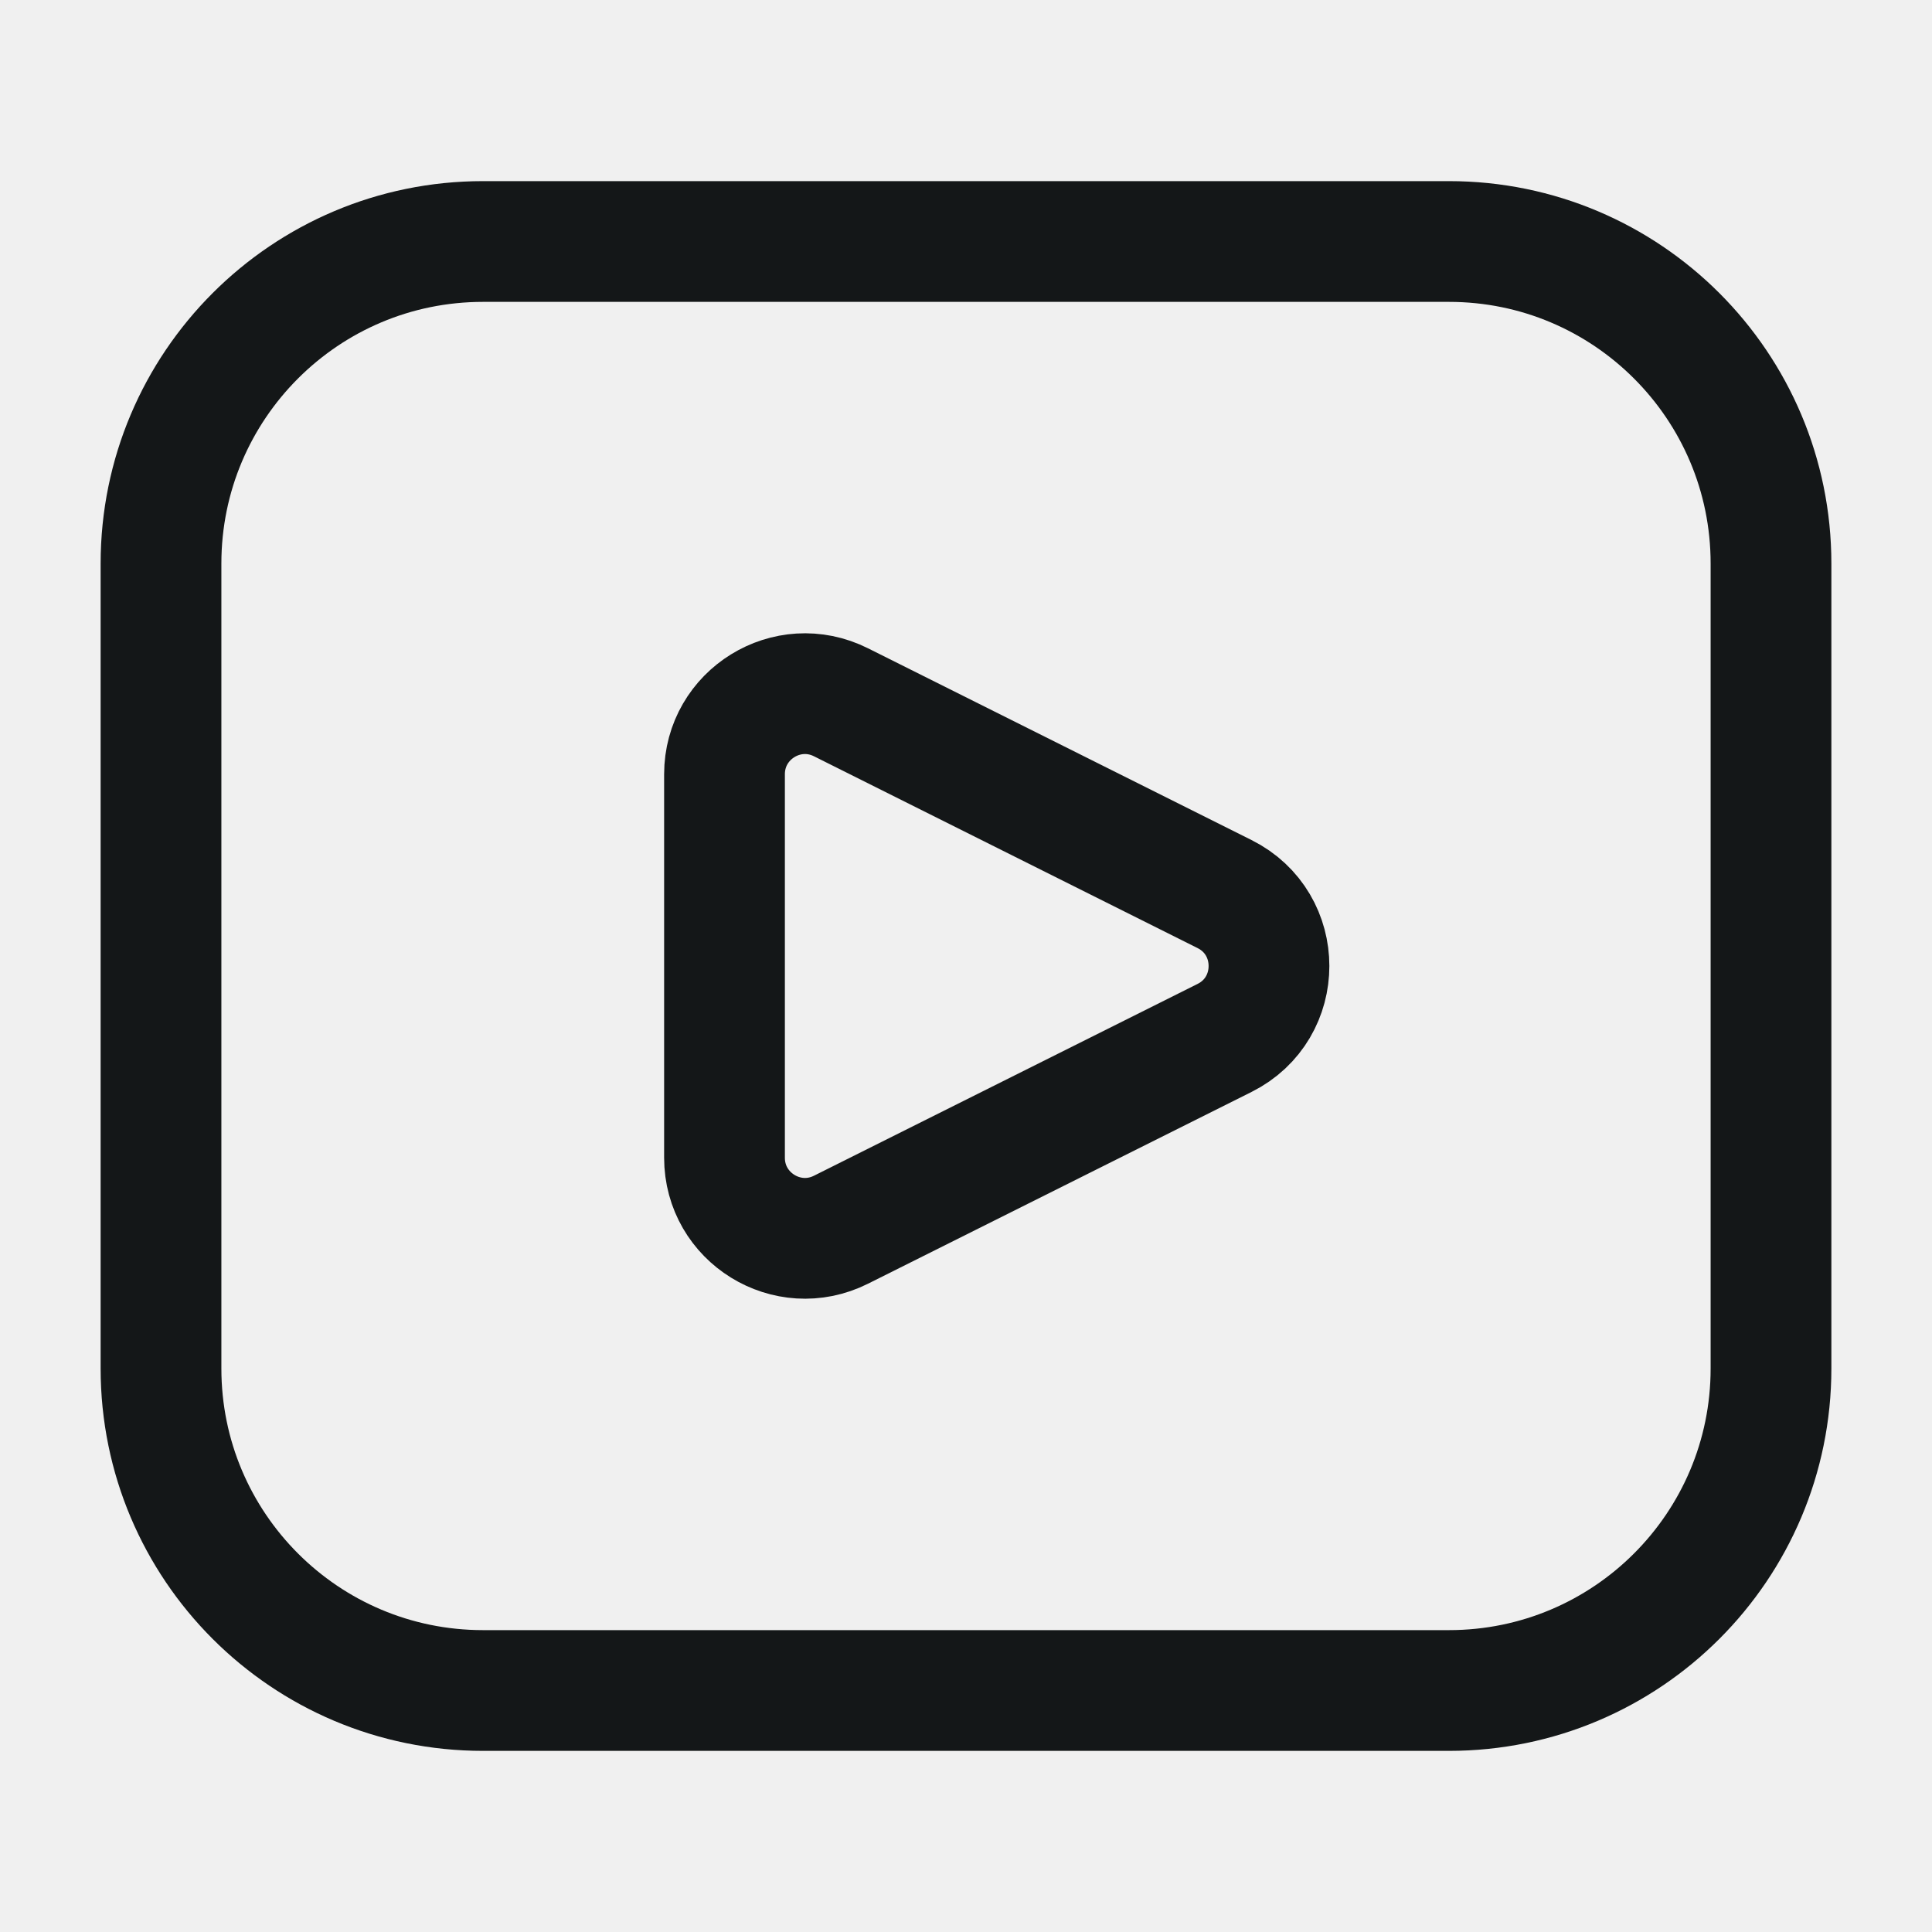
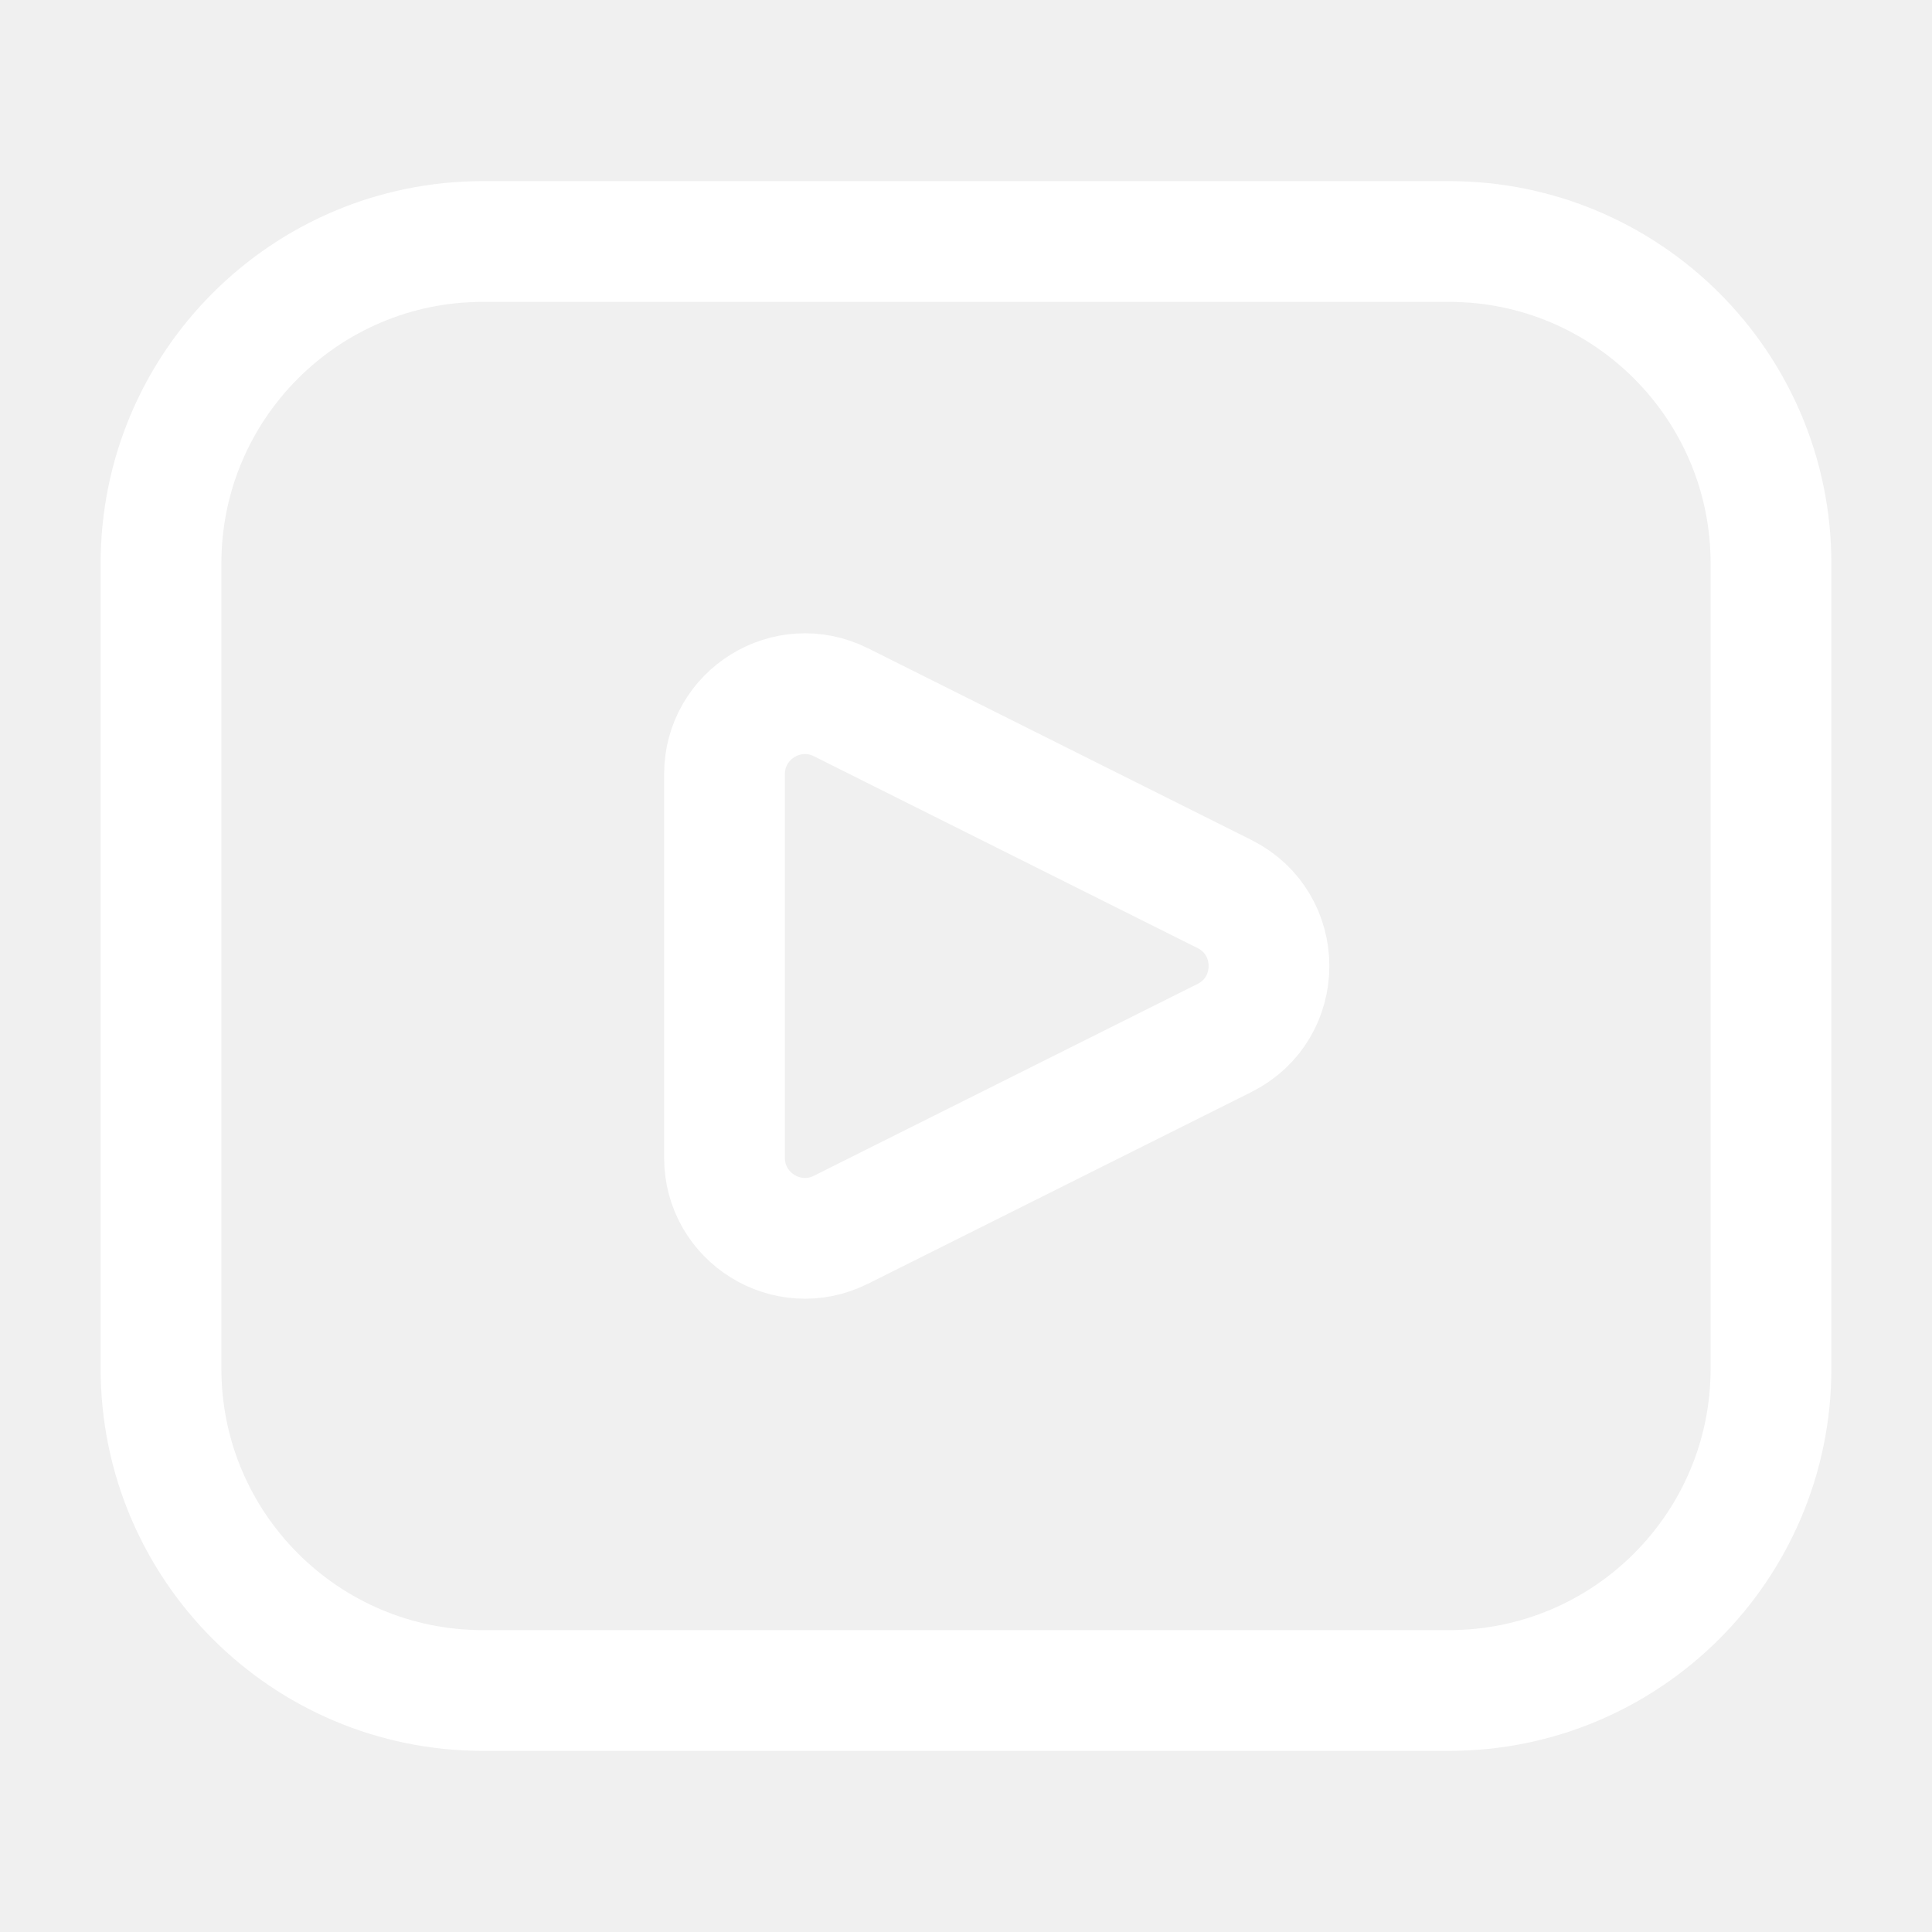
<svg xmlns="http://www.w3.org/2000/svg" width="24" height="24" viewBox="0 0 24 24" fill="none">
-   <rect x="2" y="3" width="20" height="18" rx="4" stroke="#141718" stroke-width="1.5" />
-   <path d="M10.447 8.724L15.211 11.106C15.948 11.474 15.948 12.526 15.211 12.894L10.447 15.276C9.782 15.609 9 15.125 9 14.382V9.618C9 8.875 9.782 8.391 10.447 8.724Z" stroke="#141718" stroke-width="1.5" stroke-linecap="round" />
+   <rect x="2" y="3" width="20" height="18" rx="4" stroke="#fff" stroke-width="1.5" />
+   <path d="M10.447 8.724L15.211 11.106C15.948 11.474 15.948 12.526 15.211 12.894L10.447 15.276C9.782 15.609 9 15.125 9 14.382V9.618C9 8.875 9.782 8.391 10.447 8.724Z" stroke="#fff" stroke-width="1.5" stroke-linecap="round" />
</svg>
